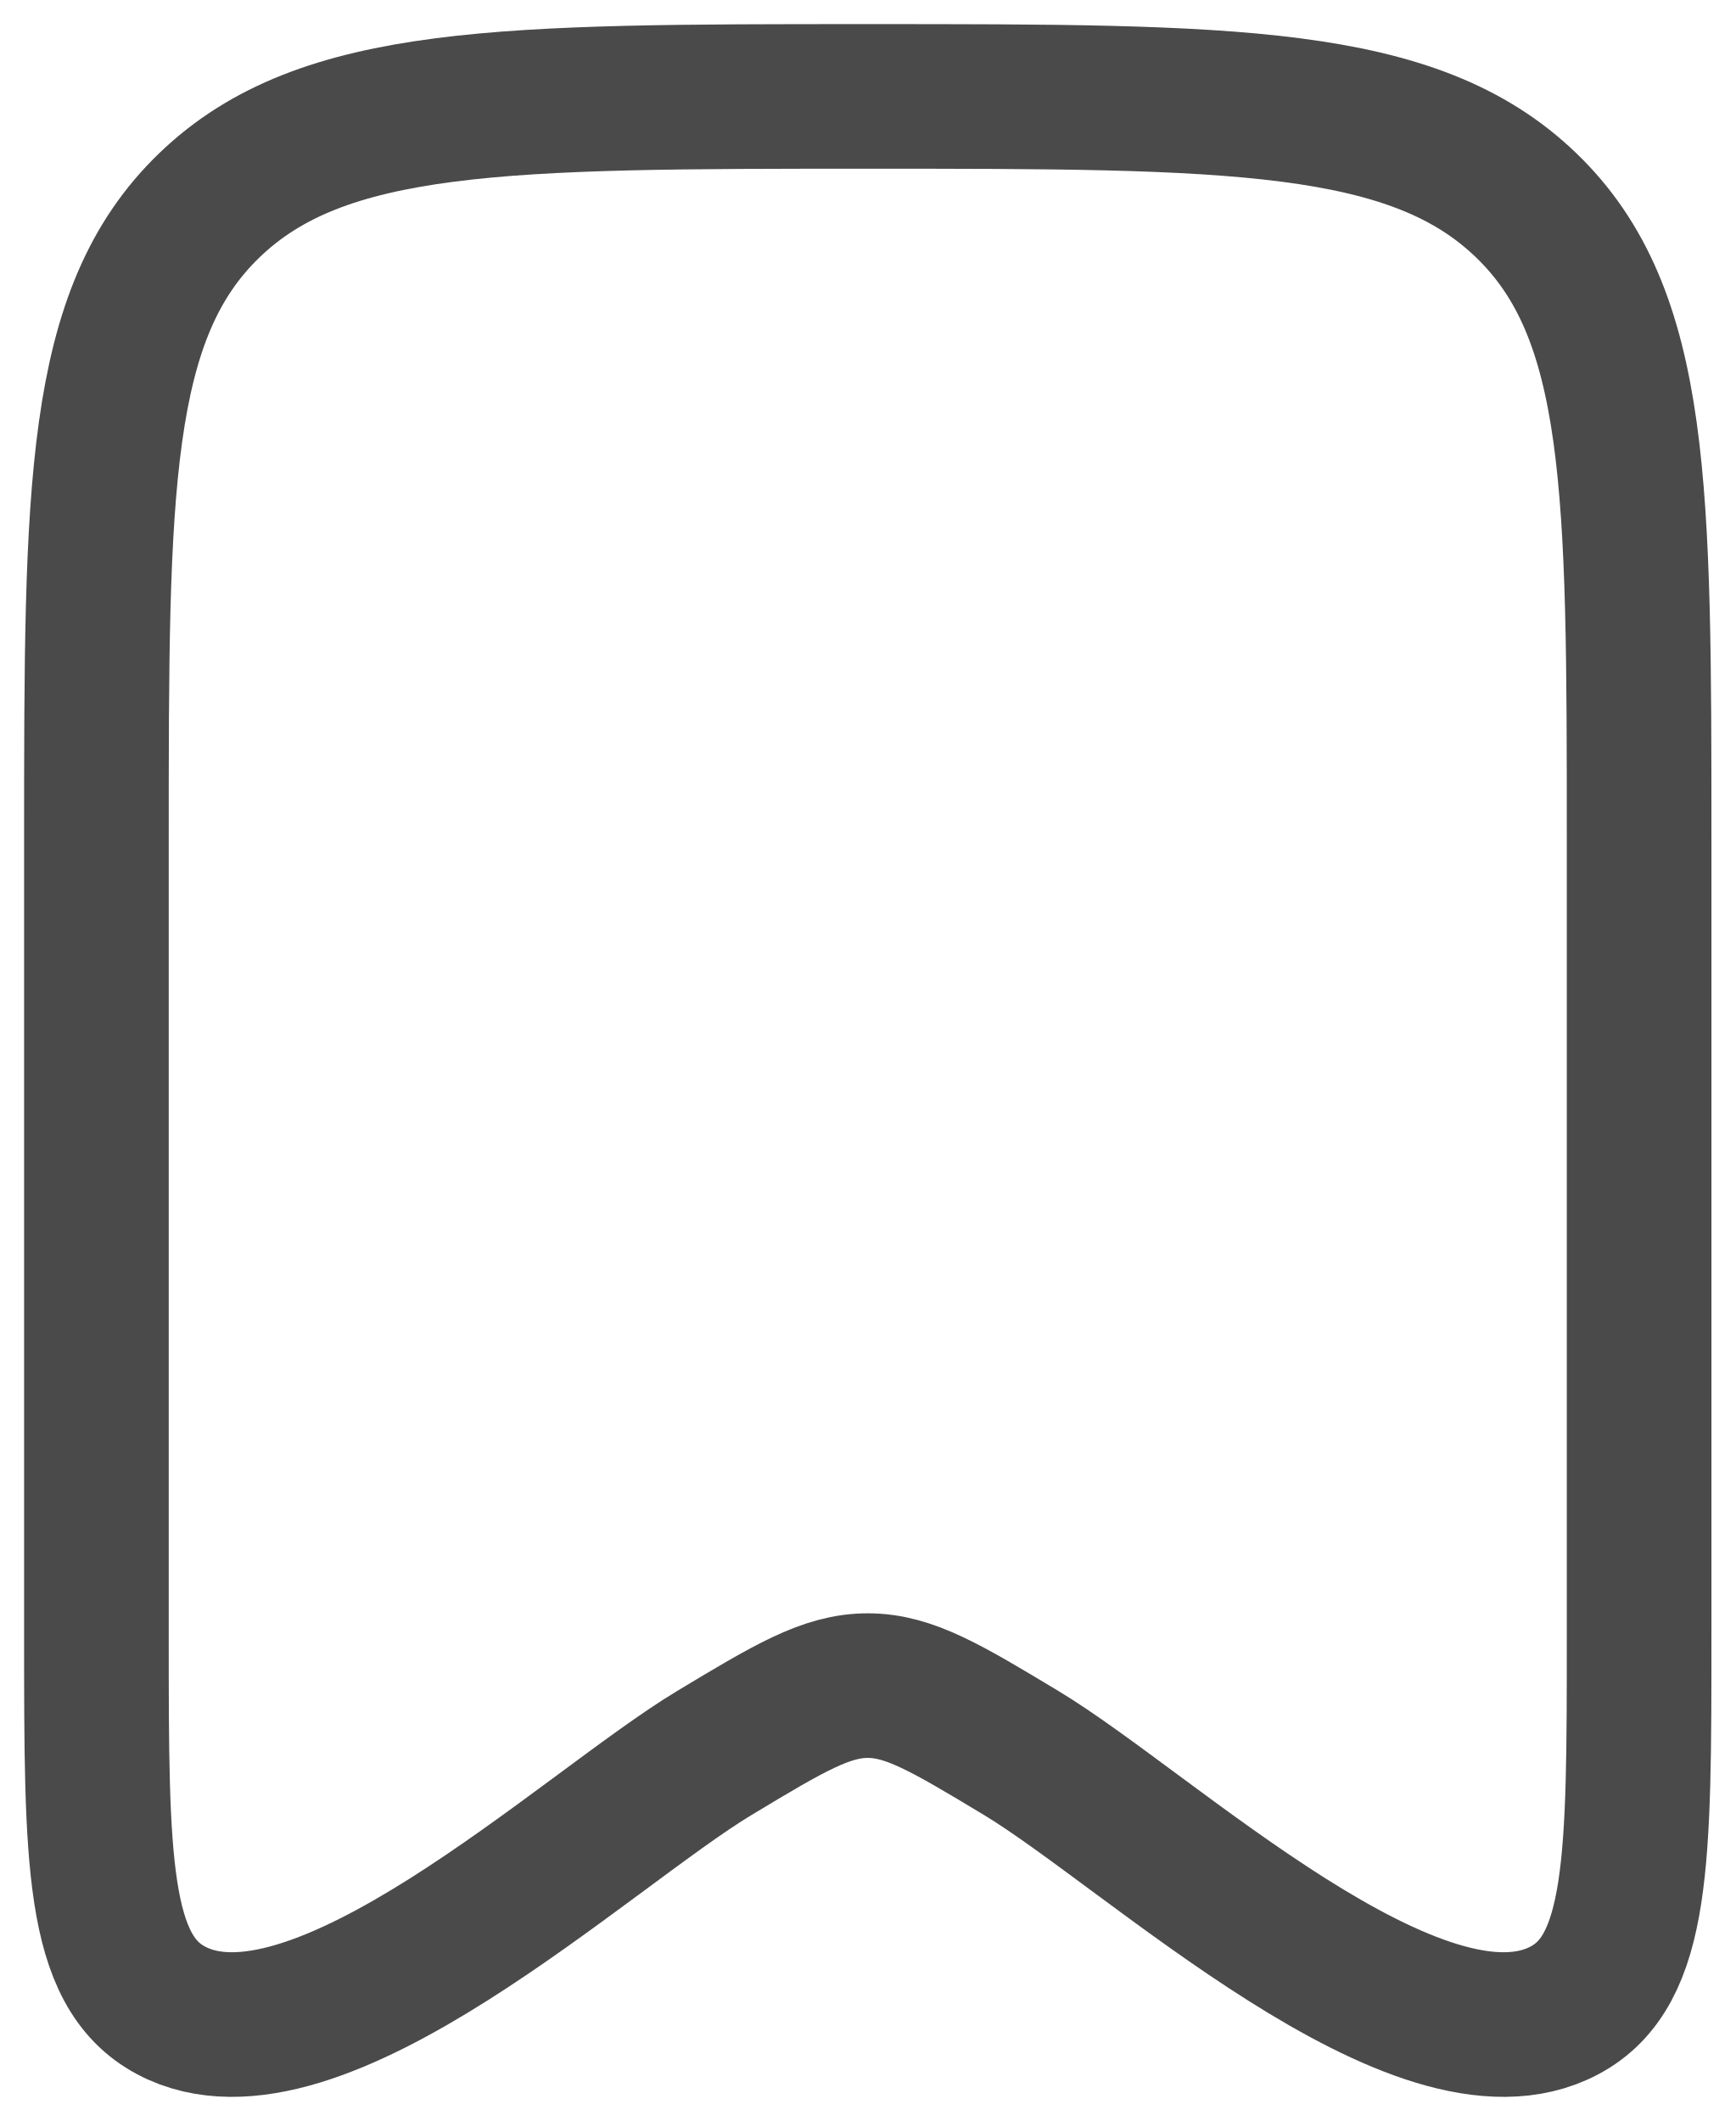
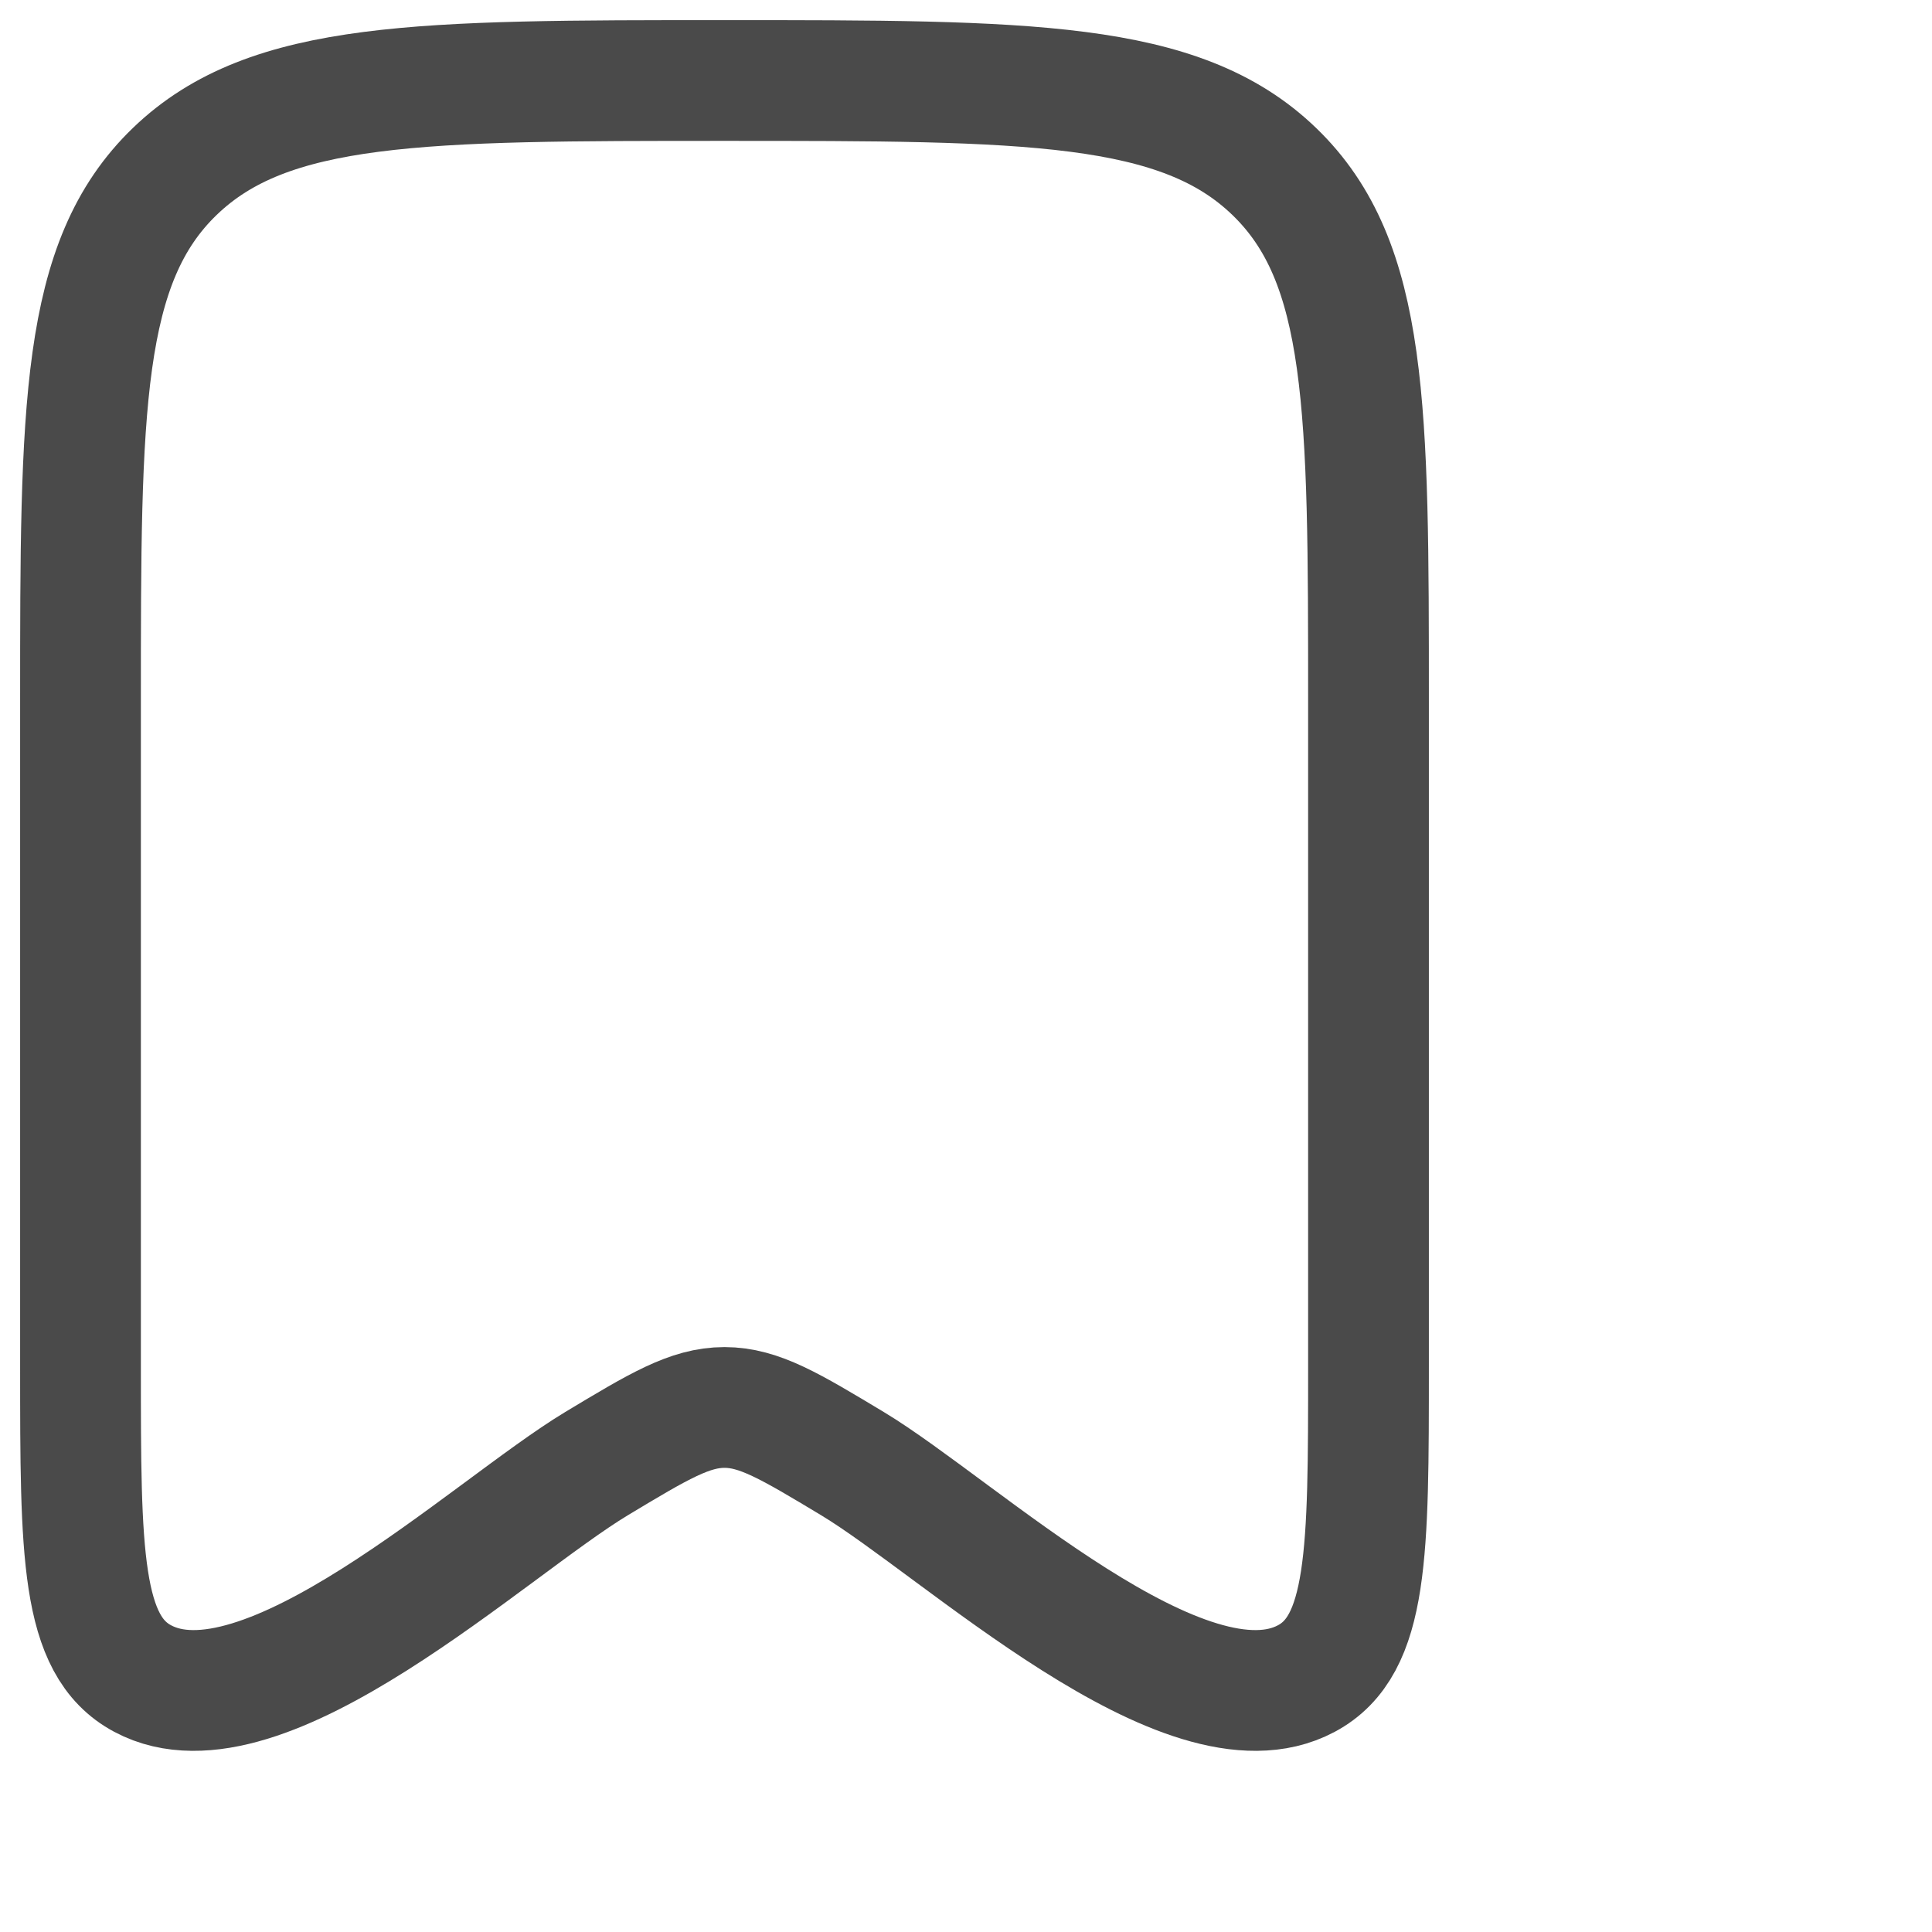
- <svg xmlns="http://www.w3.org/2000/svg" width="18" height="22" viewBox="0 0 18 22" fill="none">
+ <svg xmlns="http://www.w3.org/2000/svg" width="24" height="24" viewBox="0 0 24 24" fill="none">
  <path d="M1 16.981V8.708C1 5.074 1 3.257 2.172 2.129C3.343 1 5.229 1 9 1C12.771 1 14.657 1 15.828 2.129C17 3.257 17 5.074 17 8.708V16.981C17 19.287 17 20.44 16.227 20.852C14.73 21.651 11.923 18.985 10.59 18.182C9.817 17.717 9.43 17.484 9 17.484C8.57 17.484 8.183 17.717 7.41 18.182C6.077 18.985 3.269 21.651 1.773 20.852C1 20.44 1 19.287 1 16.981Z" stroke="#4A4A4A" stroke-width="1.5" stroke-linecap="round" stroke-linejoin="round" />
</svg>
